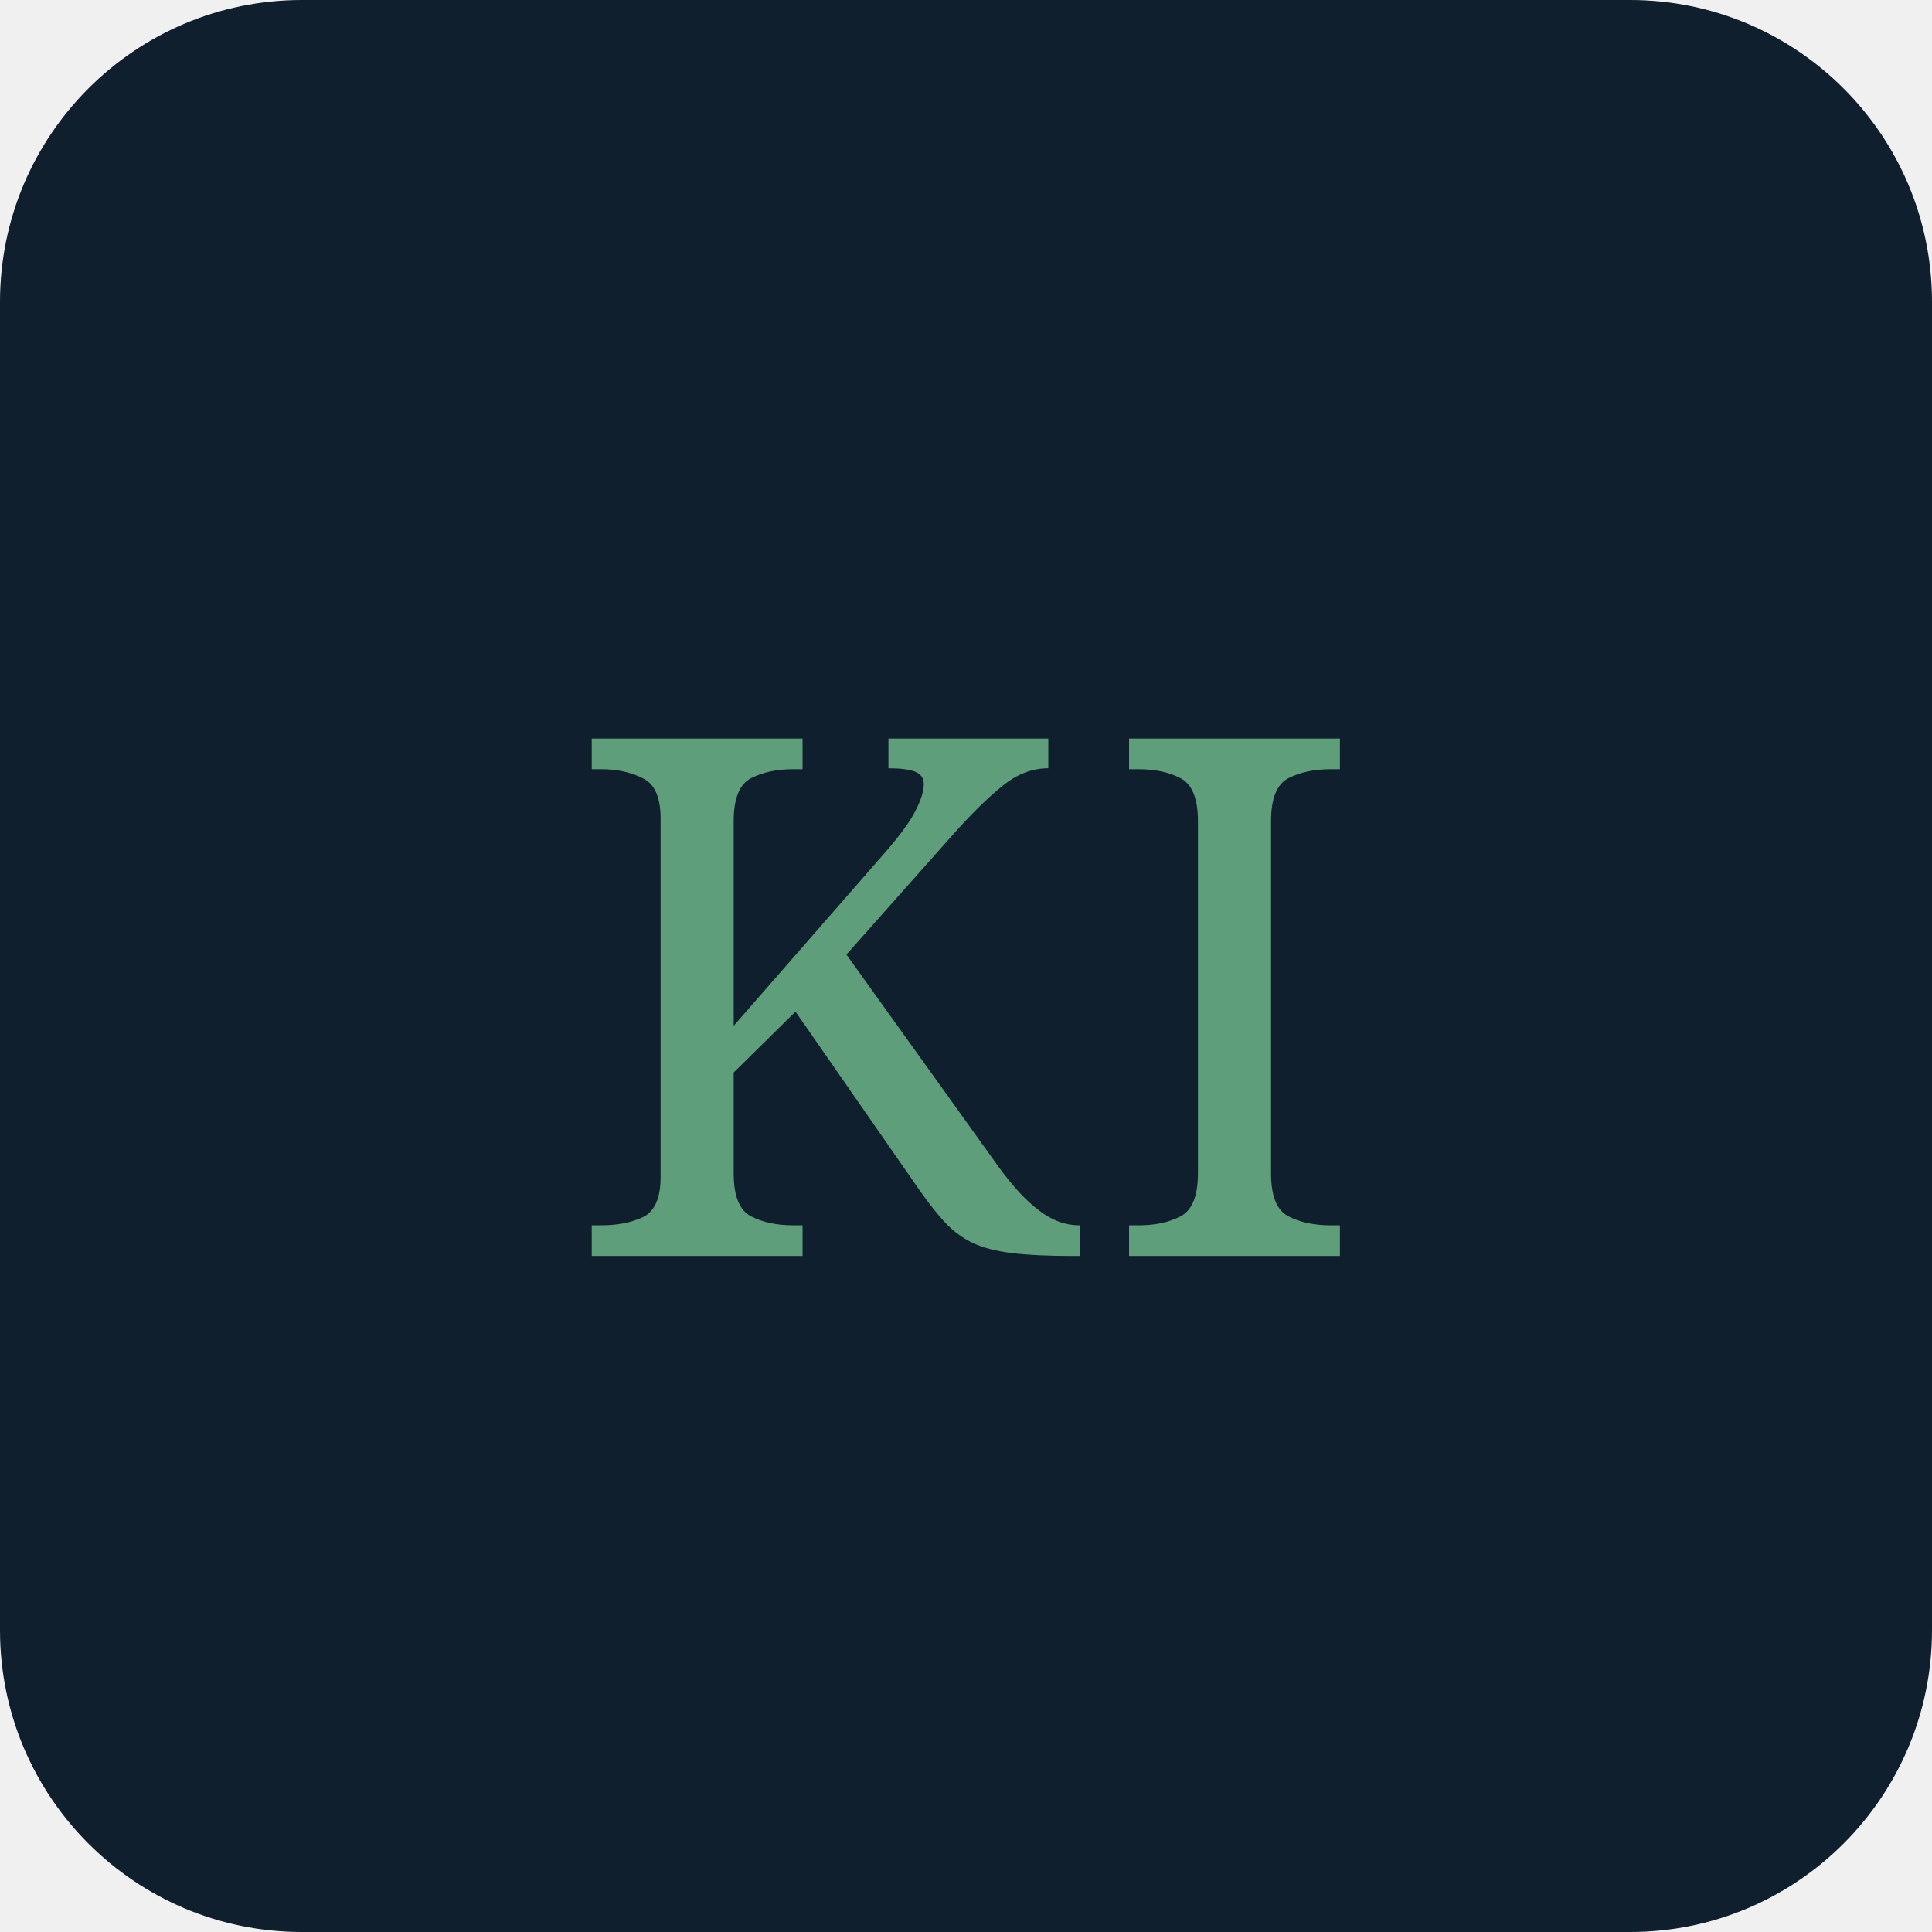
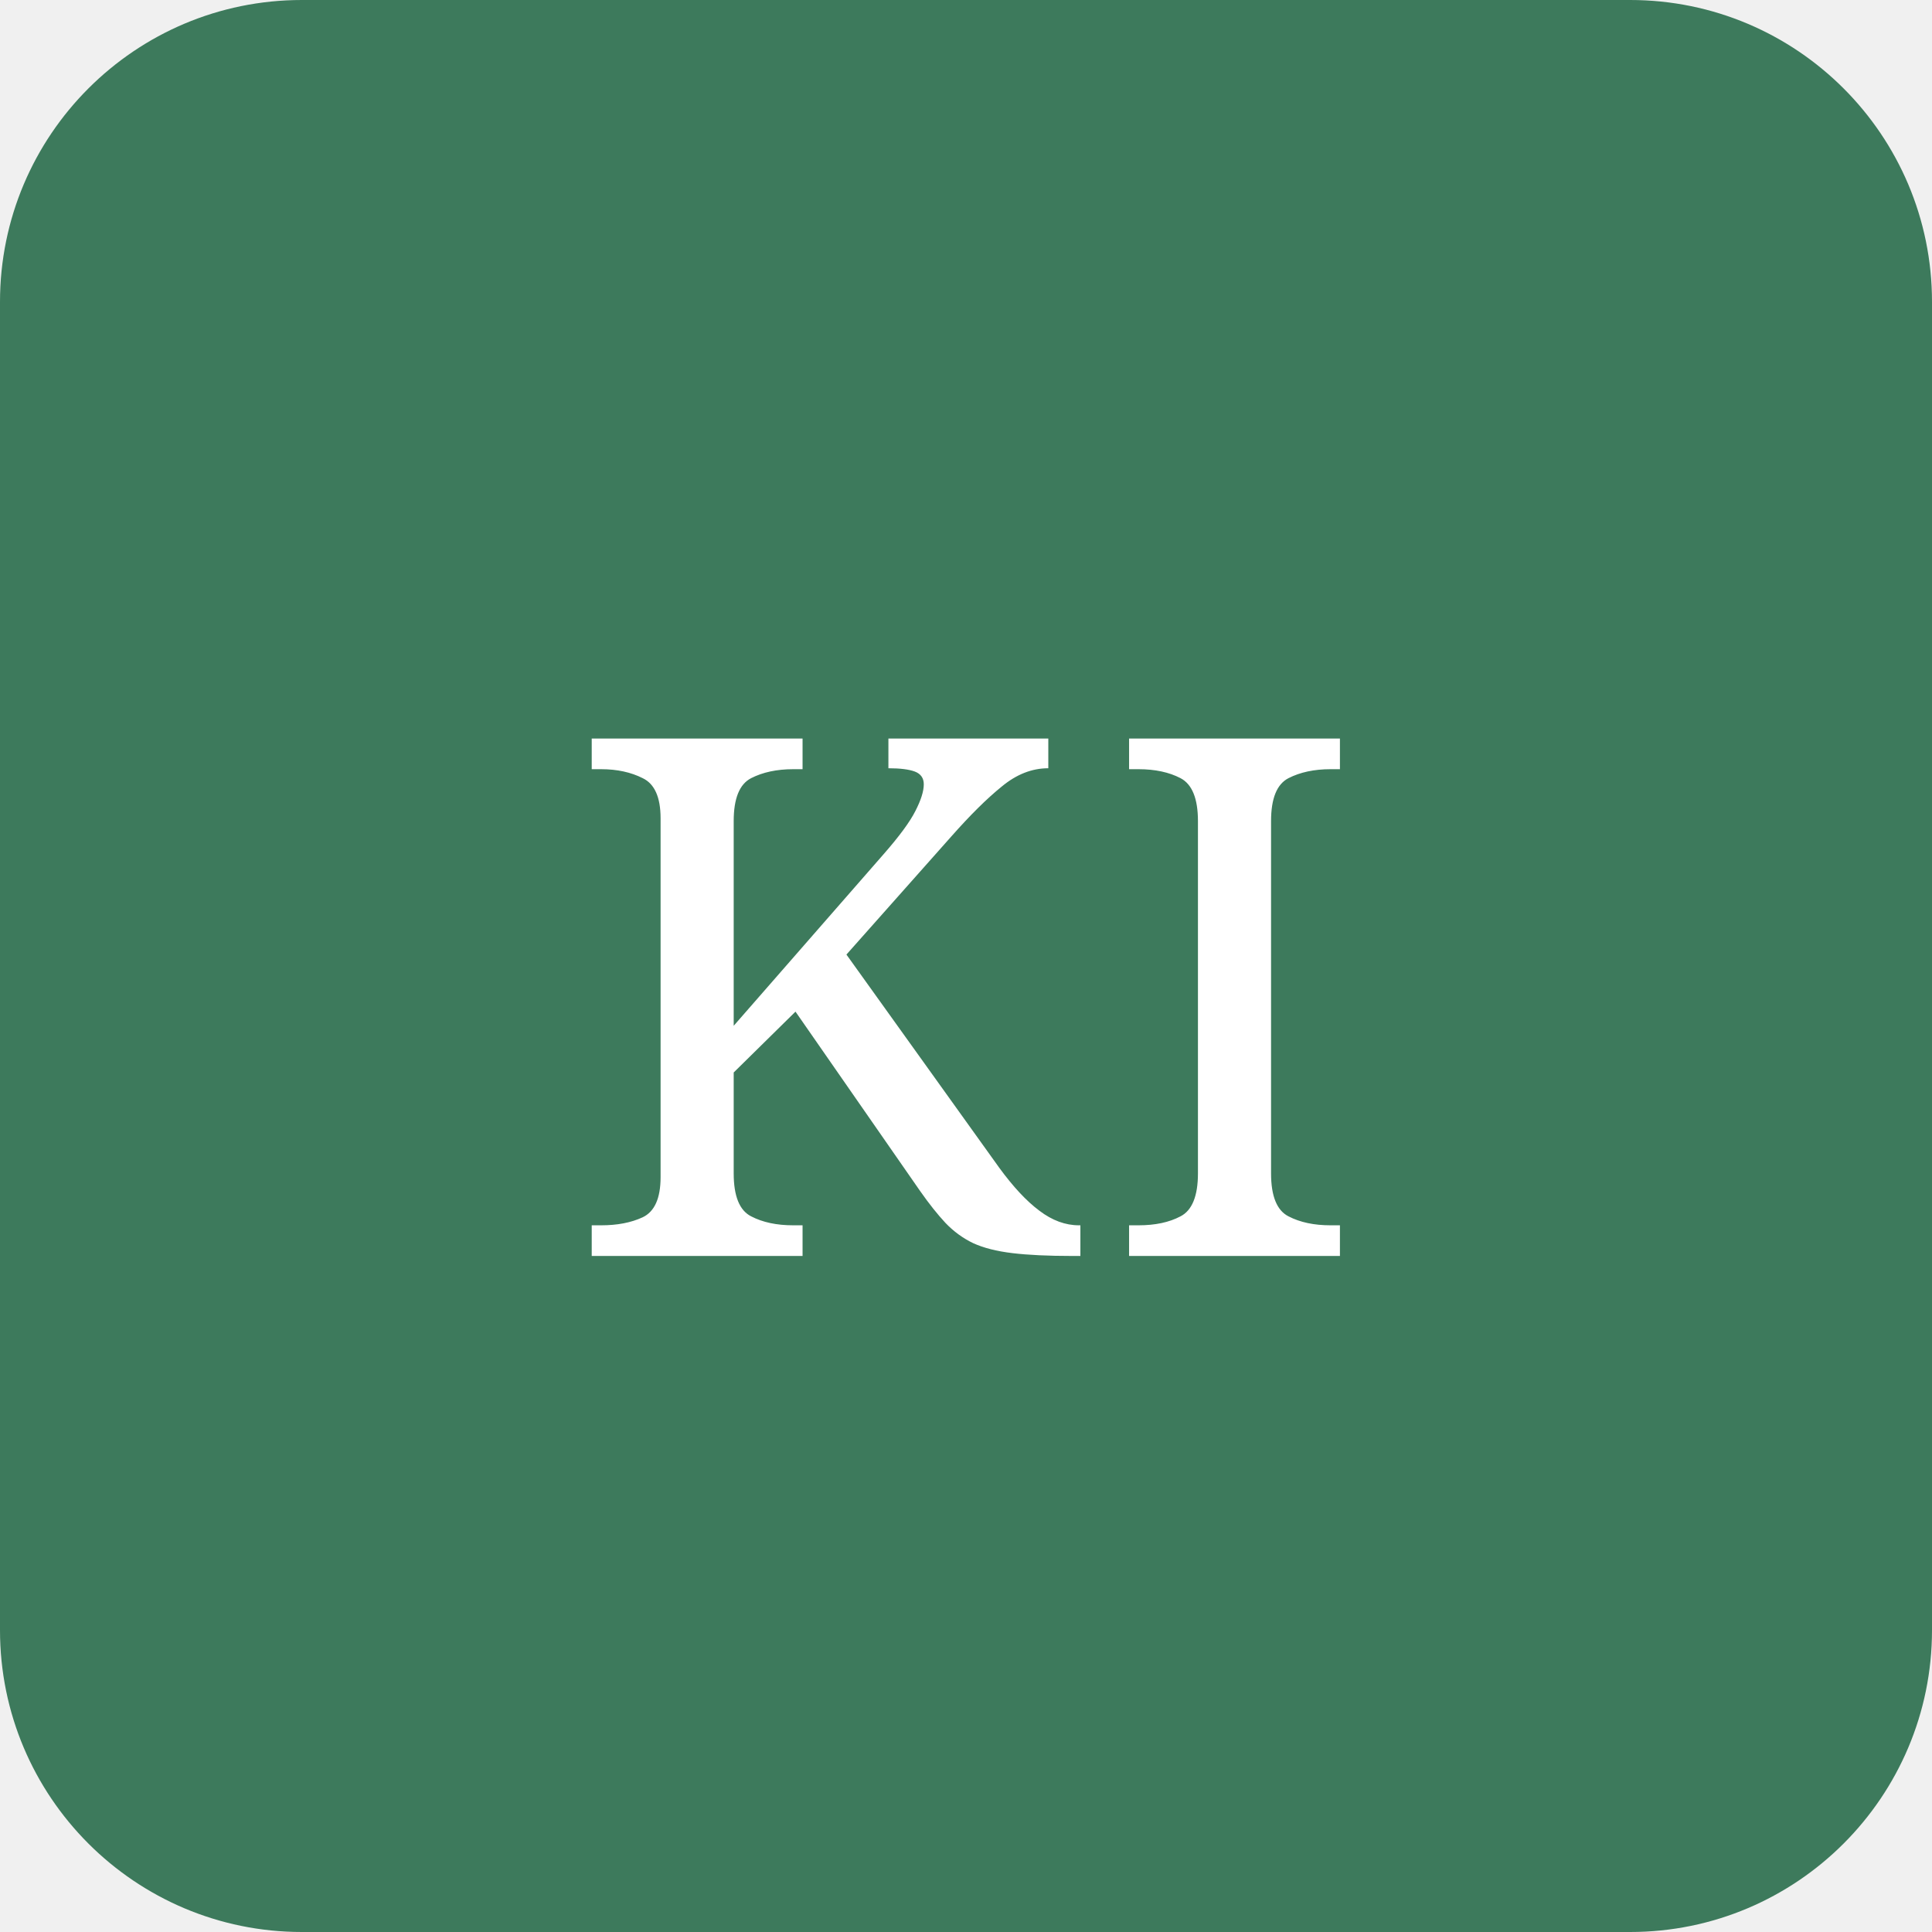
<svg xmlns="http://www.w3.org/2000/svg" viewBox="0 0 64 64">
-   <rect width="64" height="64" rx="10" fill="#0F1F2D" />
-   <text x="50%" y="52%" dominant-baseline="middle" text-anchor="middle" font-family="Georgia, serif" font-size="24" fill="#5E9E7A" font-weight="400" letter-spacing="1">KI</text>
+   <rect width="64" height="64" rx="10" fill="#3D7A5C" />
+   <text x="50%" y="52%" dominant-baseline="middle" text-anchor="middle" font-family="Georgia, serif" font-size="24" fill="#FFFFFF" font-weight="400" letter-spacing="1">KI</text>
</svg>
